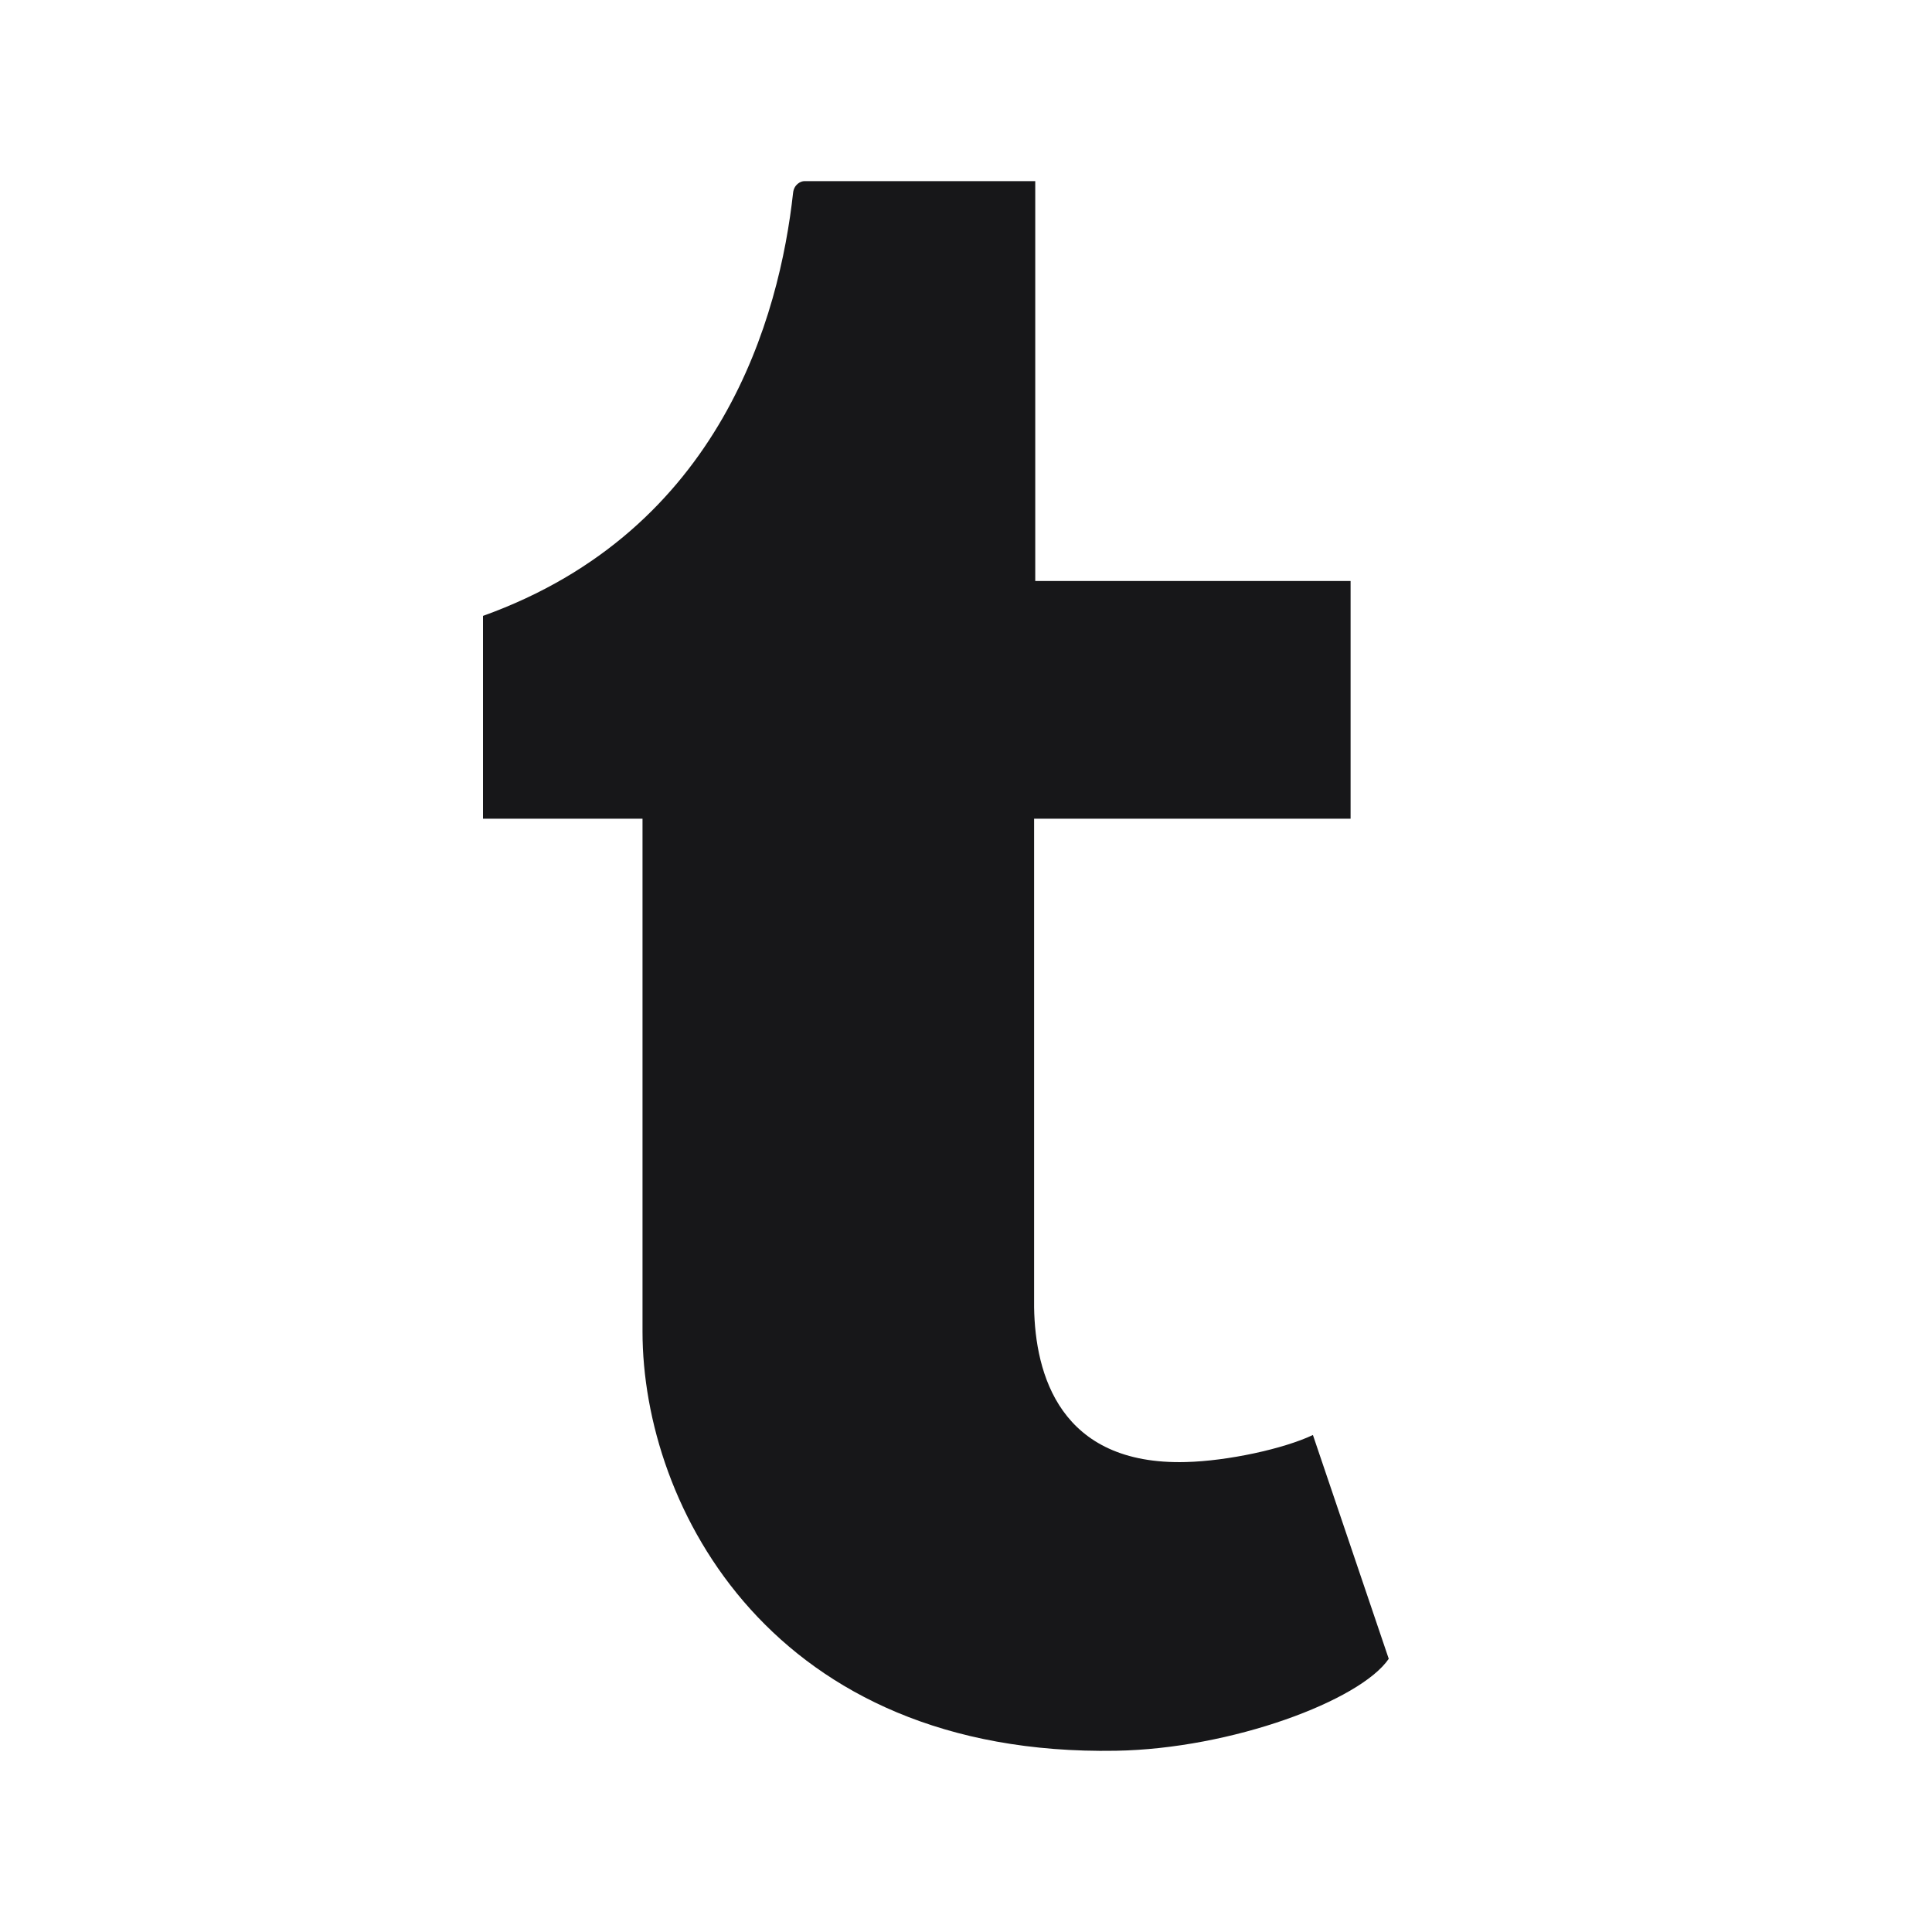
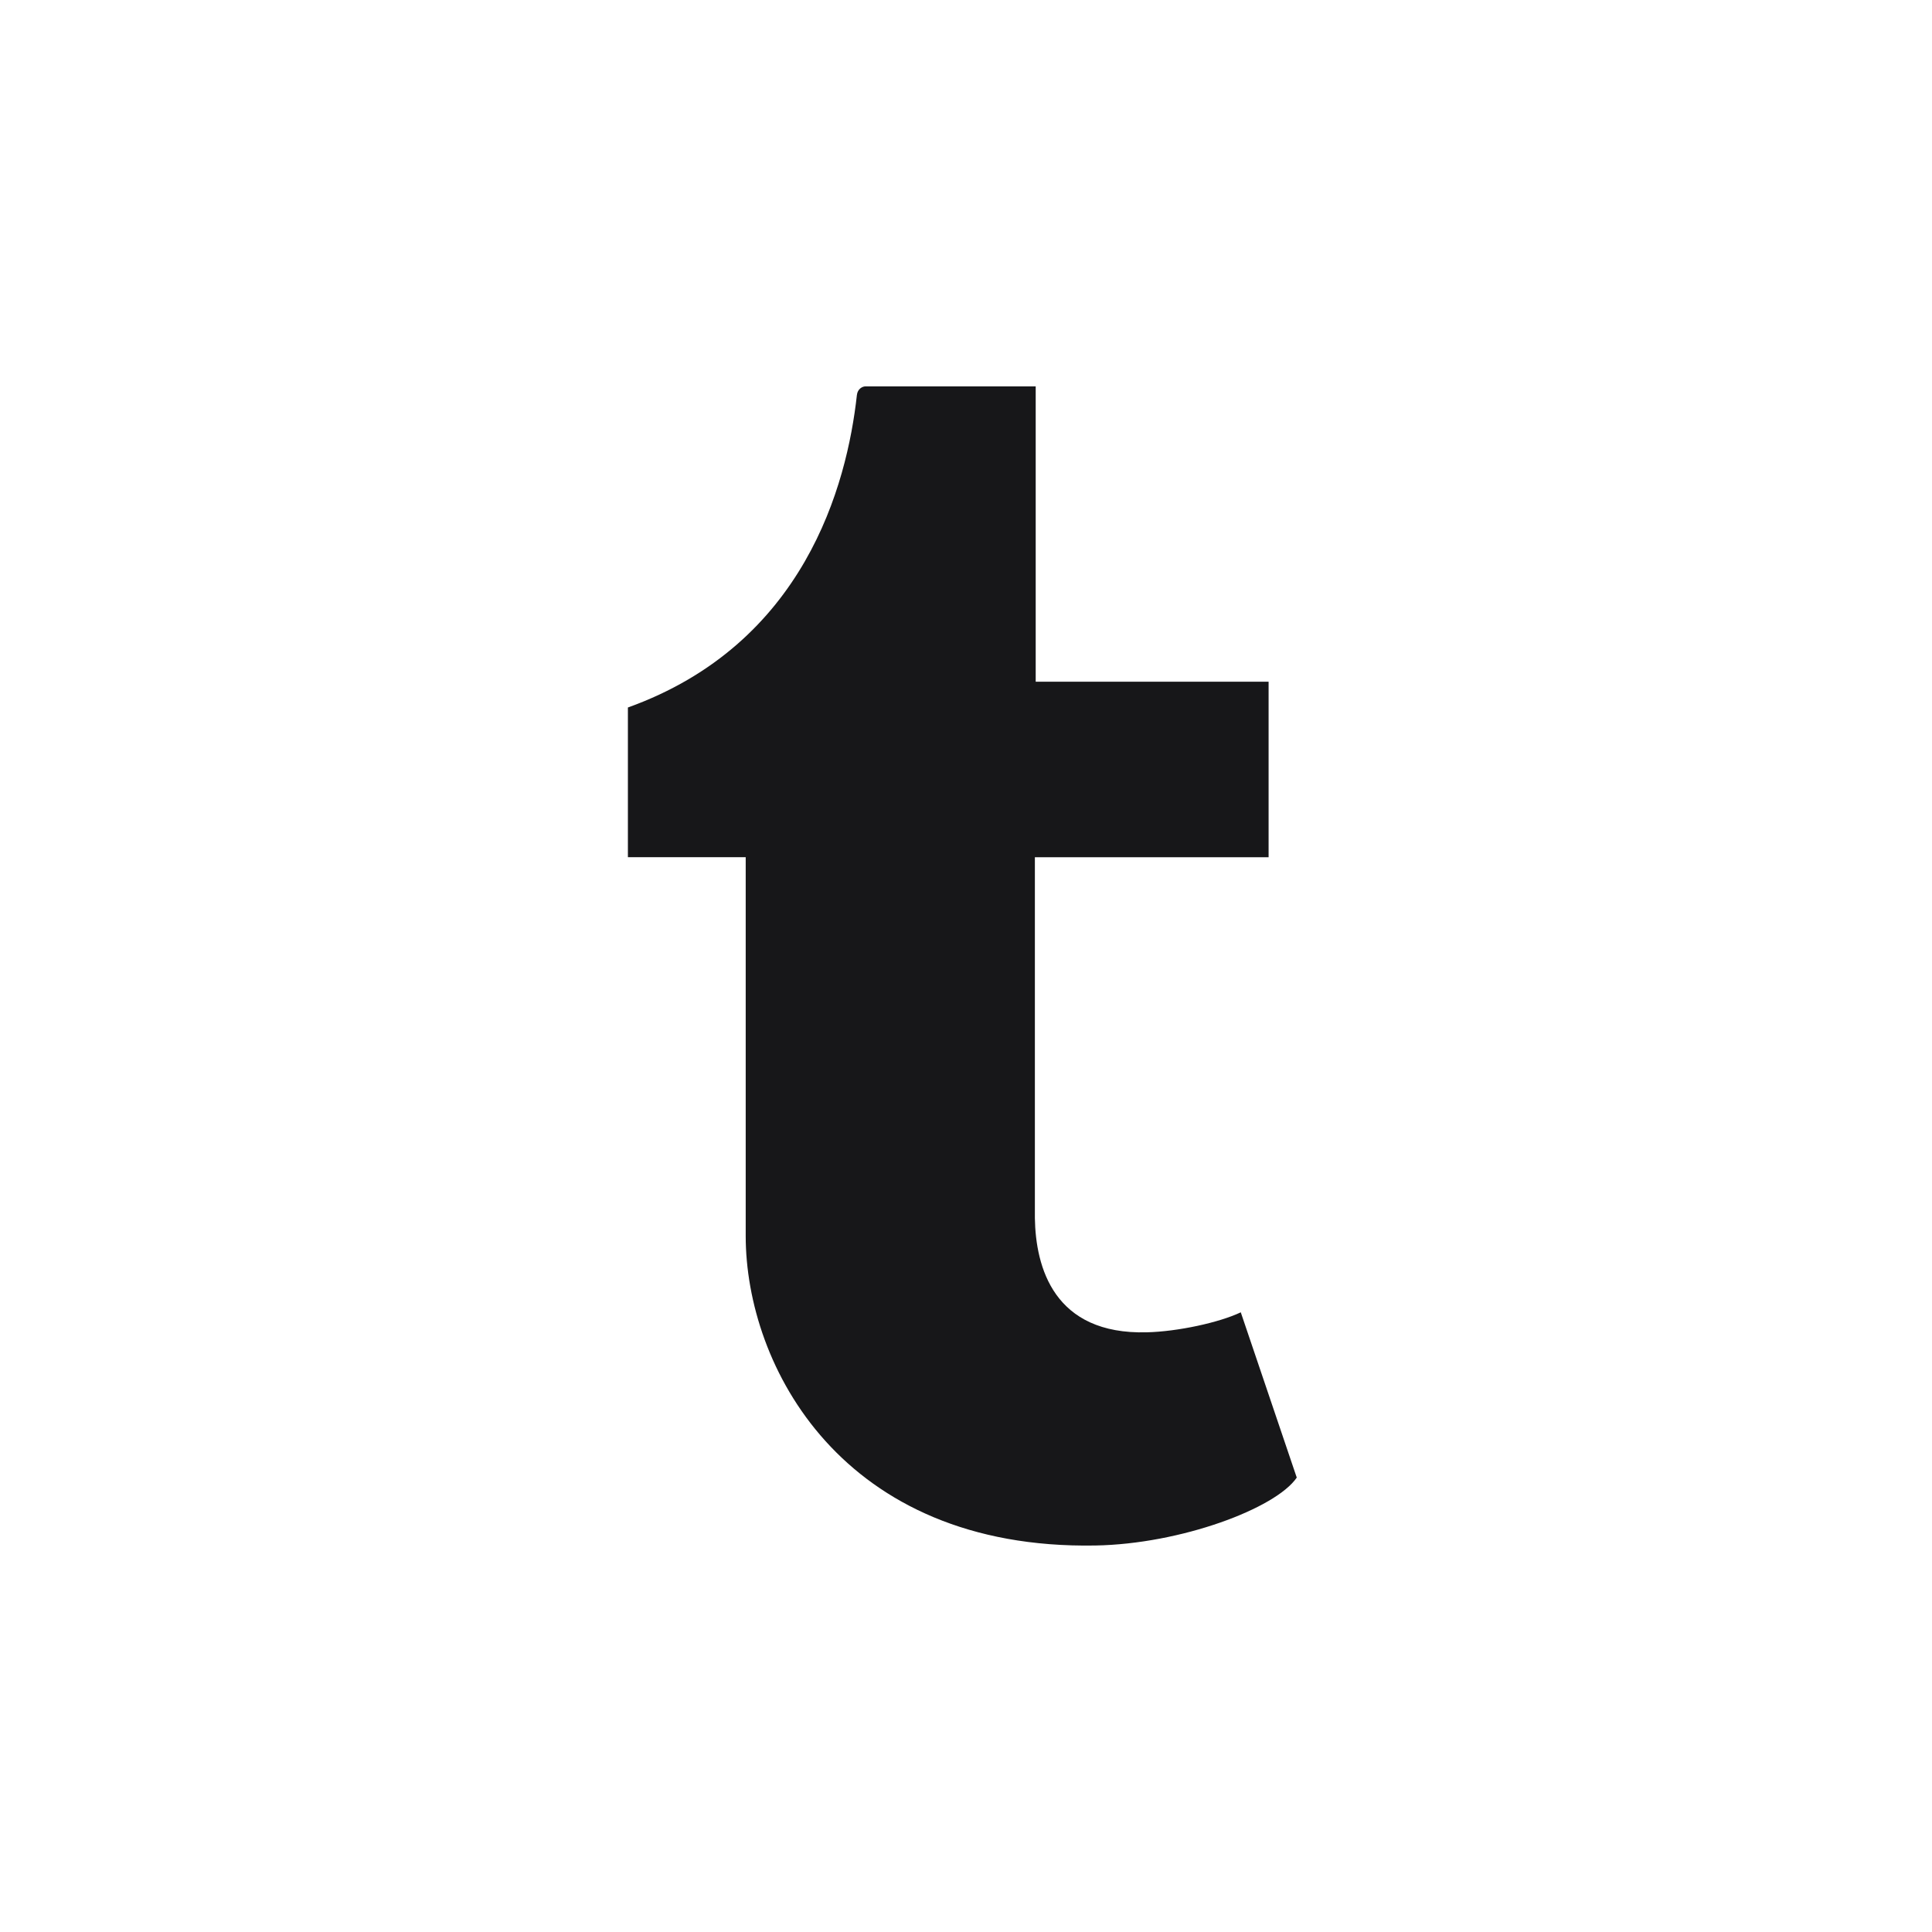
- <svg xmlns="http://www.w3.org/2000/svg" width="32" height="32" viewBox="0 0 32 32" fill="none">
-   <path d="M21.746 23.768C21.261 23.998 20.333 24.199 19.641 24.216C17.551 24.272 17.145 22.754 17.128 21.654V13.56H22.37V9.623H17.147V3C17.147 3 13.385 3 13.324 3C13.261 3 13.151 3.055 13.136 3.194C12.912 5.221 11.96 8.779 8 10.201V13.56H10.642V22.055C10.642 24.963 12.796 29.096 18.482 28.998C20.4 28.966 22.531 28.166 23.002 27.475L21.746 23.768Z" fill="#171719" />
+ <svg xmlns="http://www.w3.org/2000/svg" width="40" height="40" viewBox="0 0 40 40" fill="none">
+   <path d="M25.689 27.17C25.241 27.383 24.384 27.568 23.745 27.584C21.816 27.636 21.442 26.235 21.426 25.219V17.748H26.265V14.114H21.443V8C21.443 8 17.971 8 17.915 8C17.856 8 17.755 8.051 17.741 8.179C17.534 10.05 16.655 13.334 13 14.648V17.747H15.439V25.589C15.439 28.274 17.427 32.089 22.676 31.998C24.447 31.968 26.413 31.23 26.848 30.592L25.689 27.17" fill="#171719" />
</svg>
